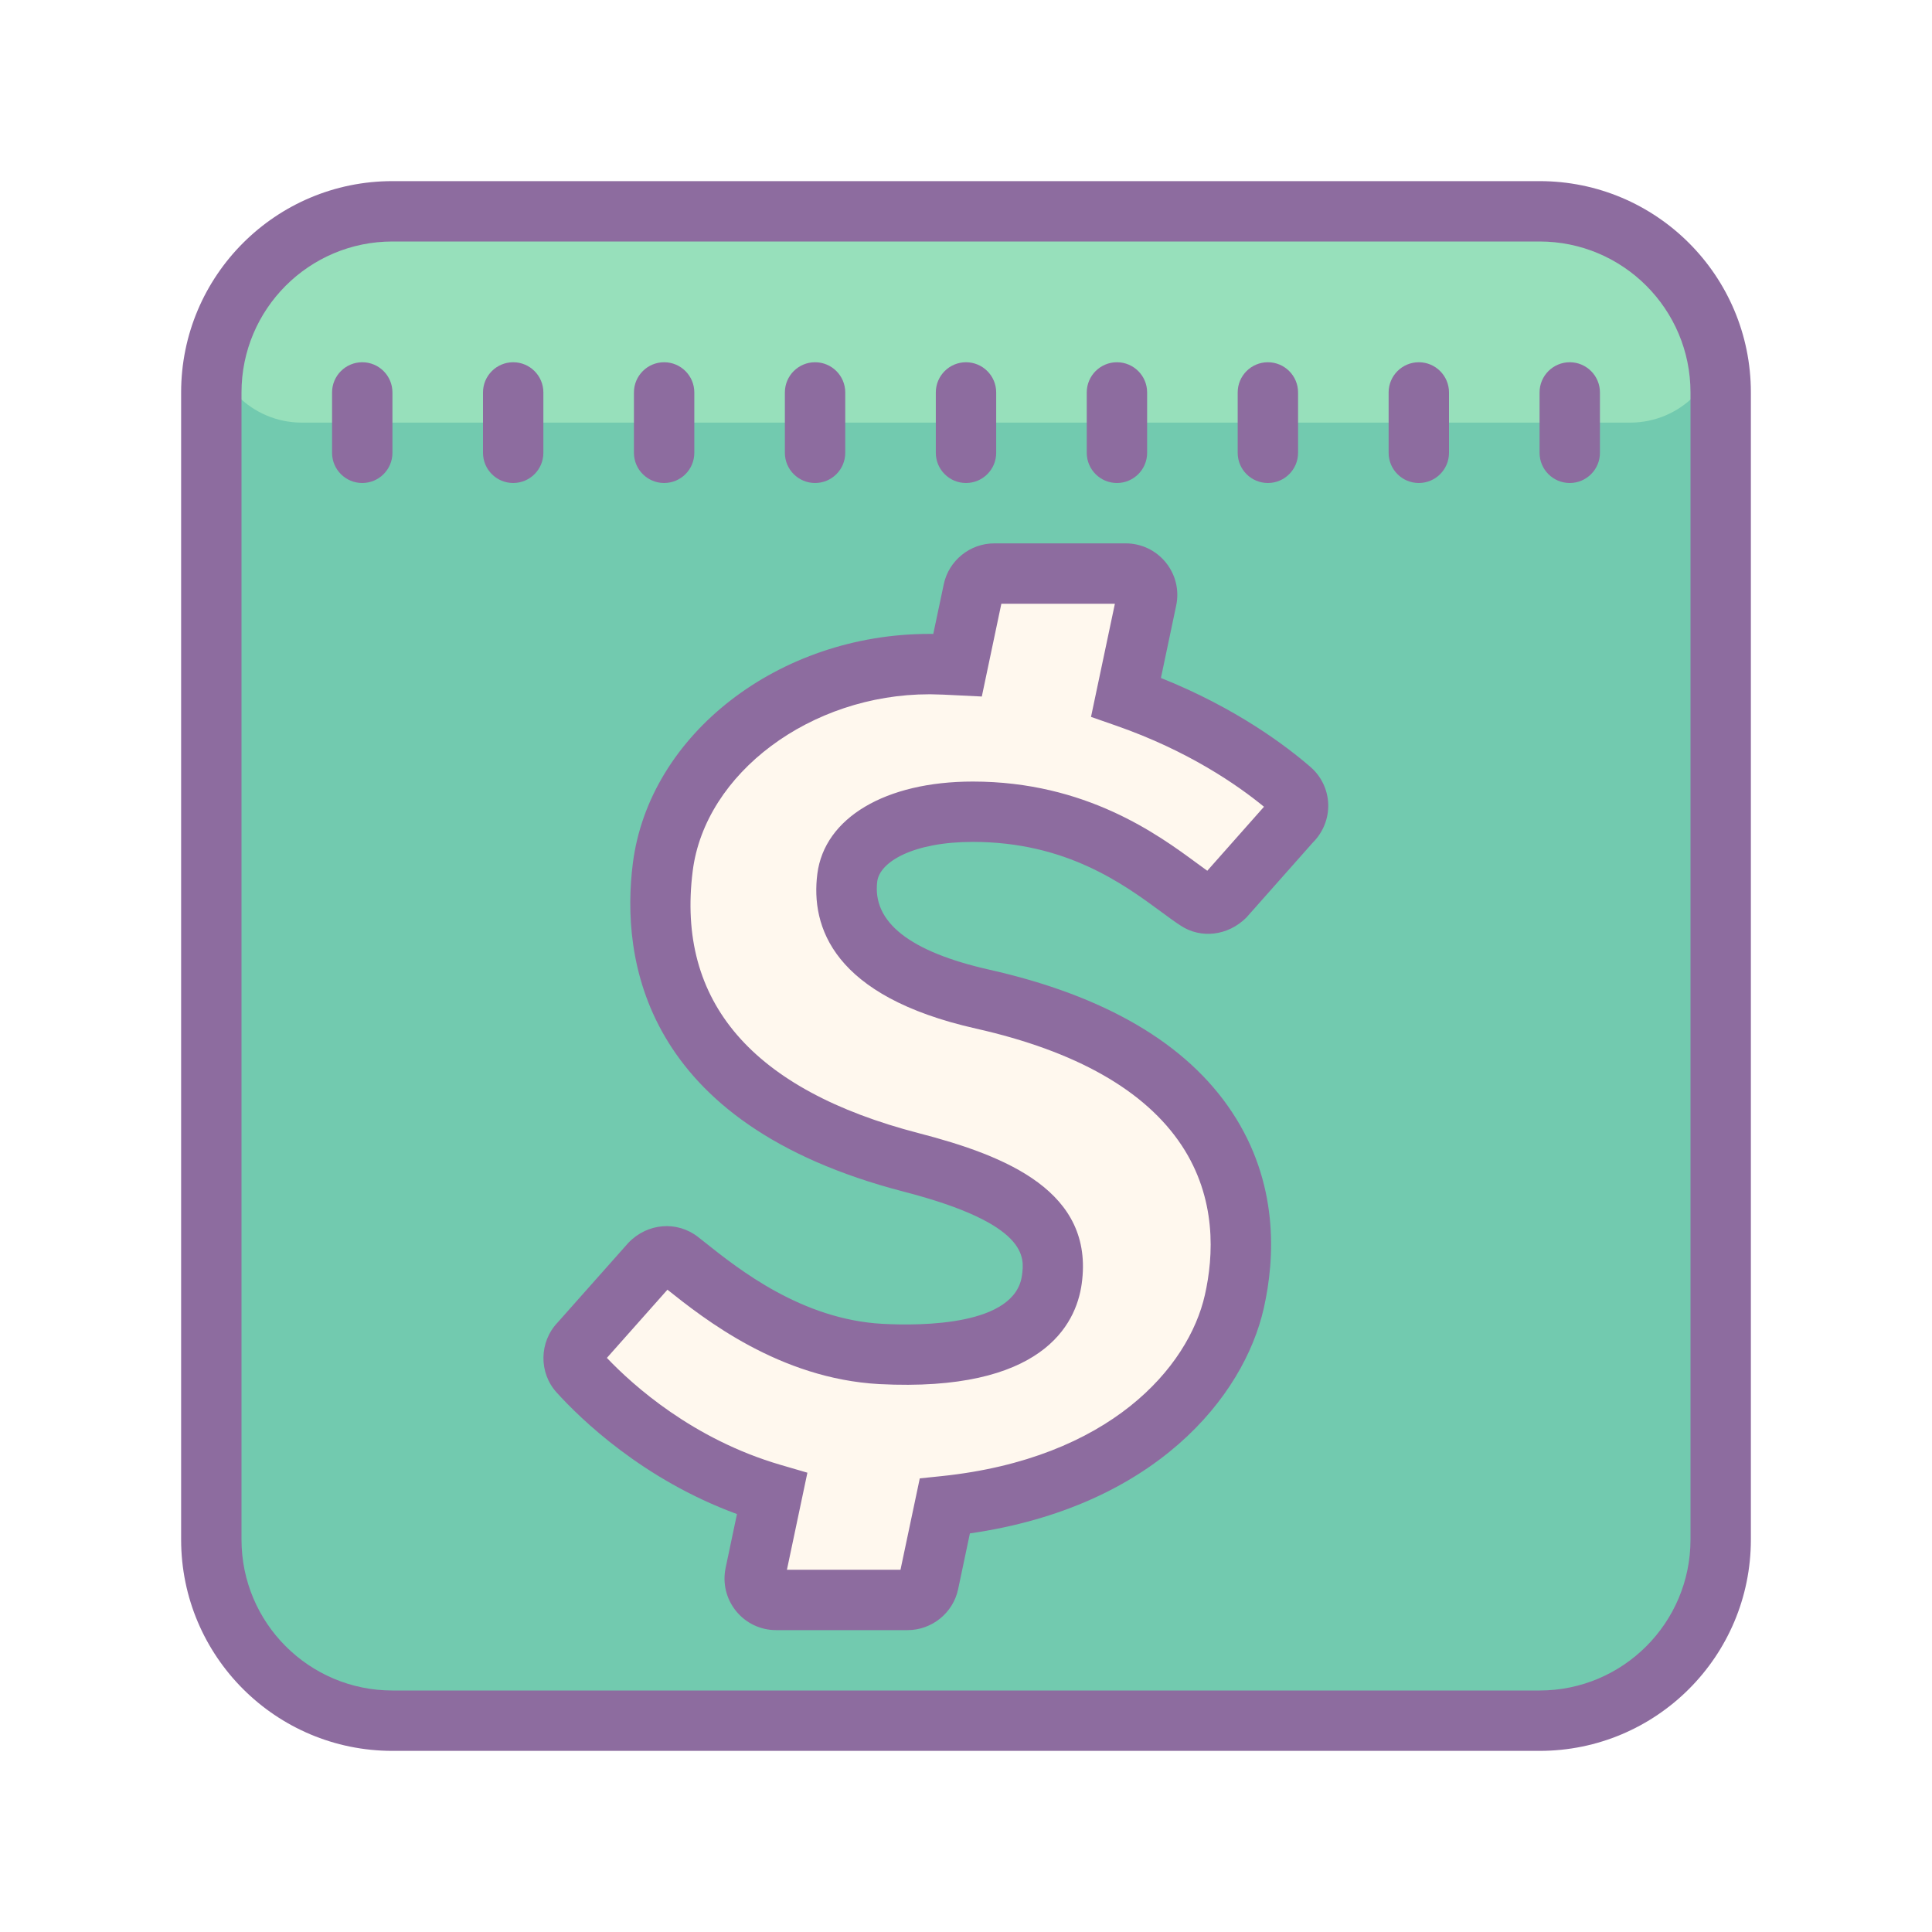
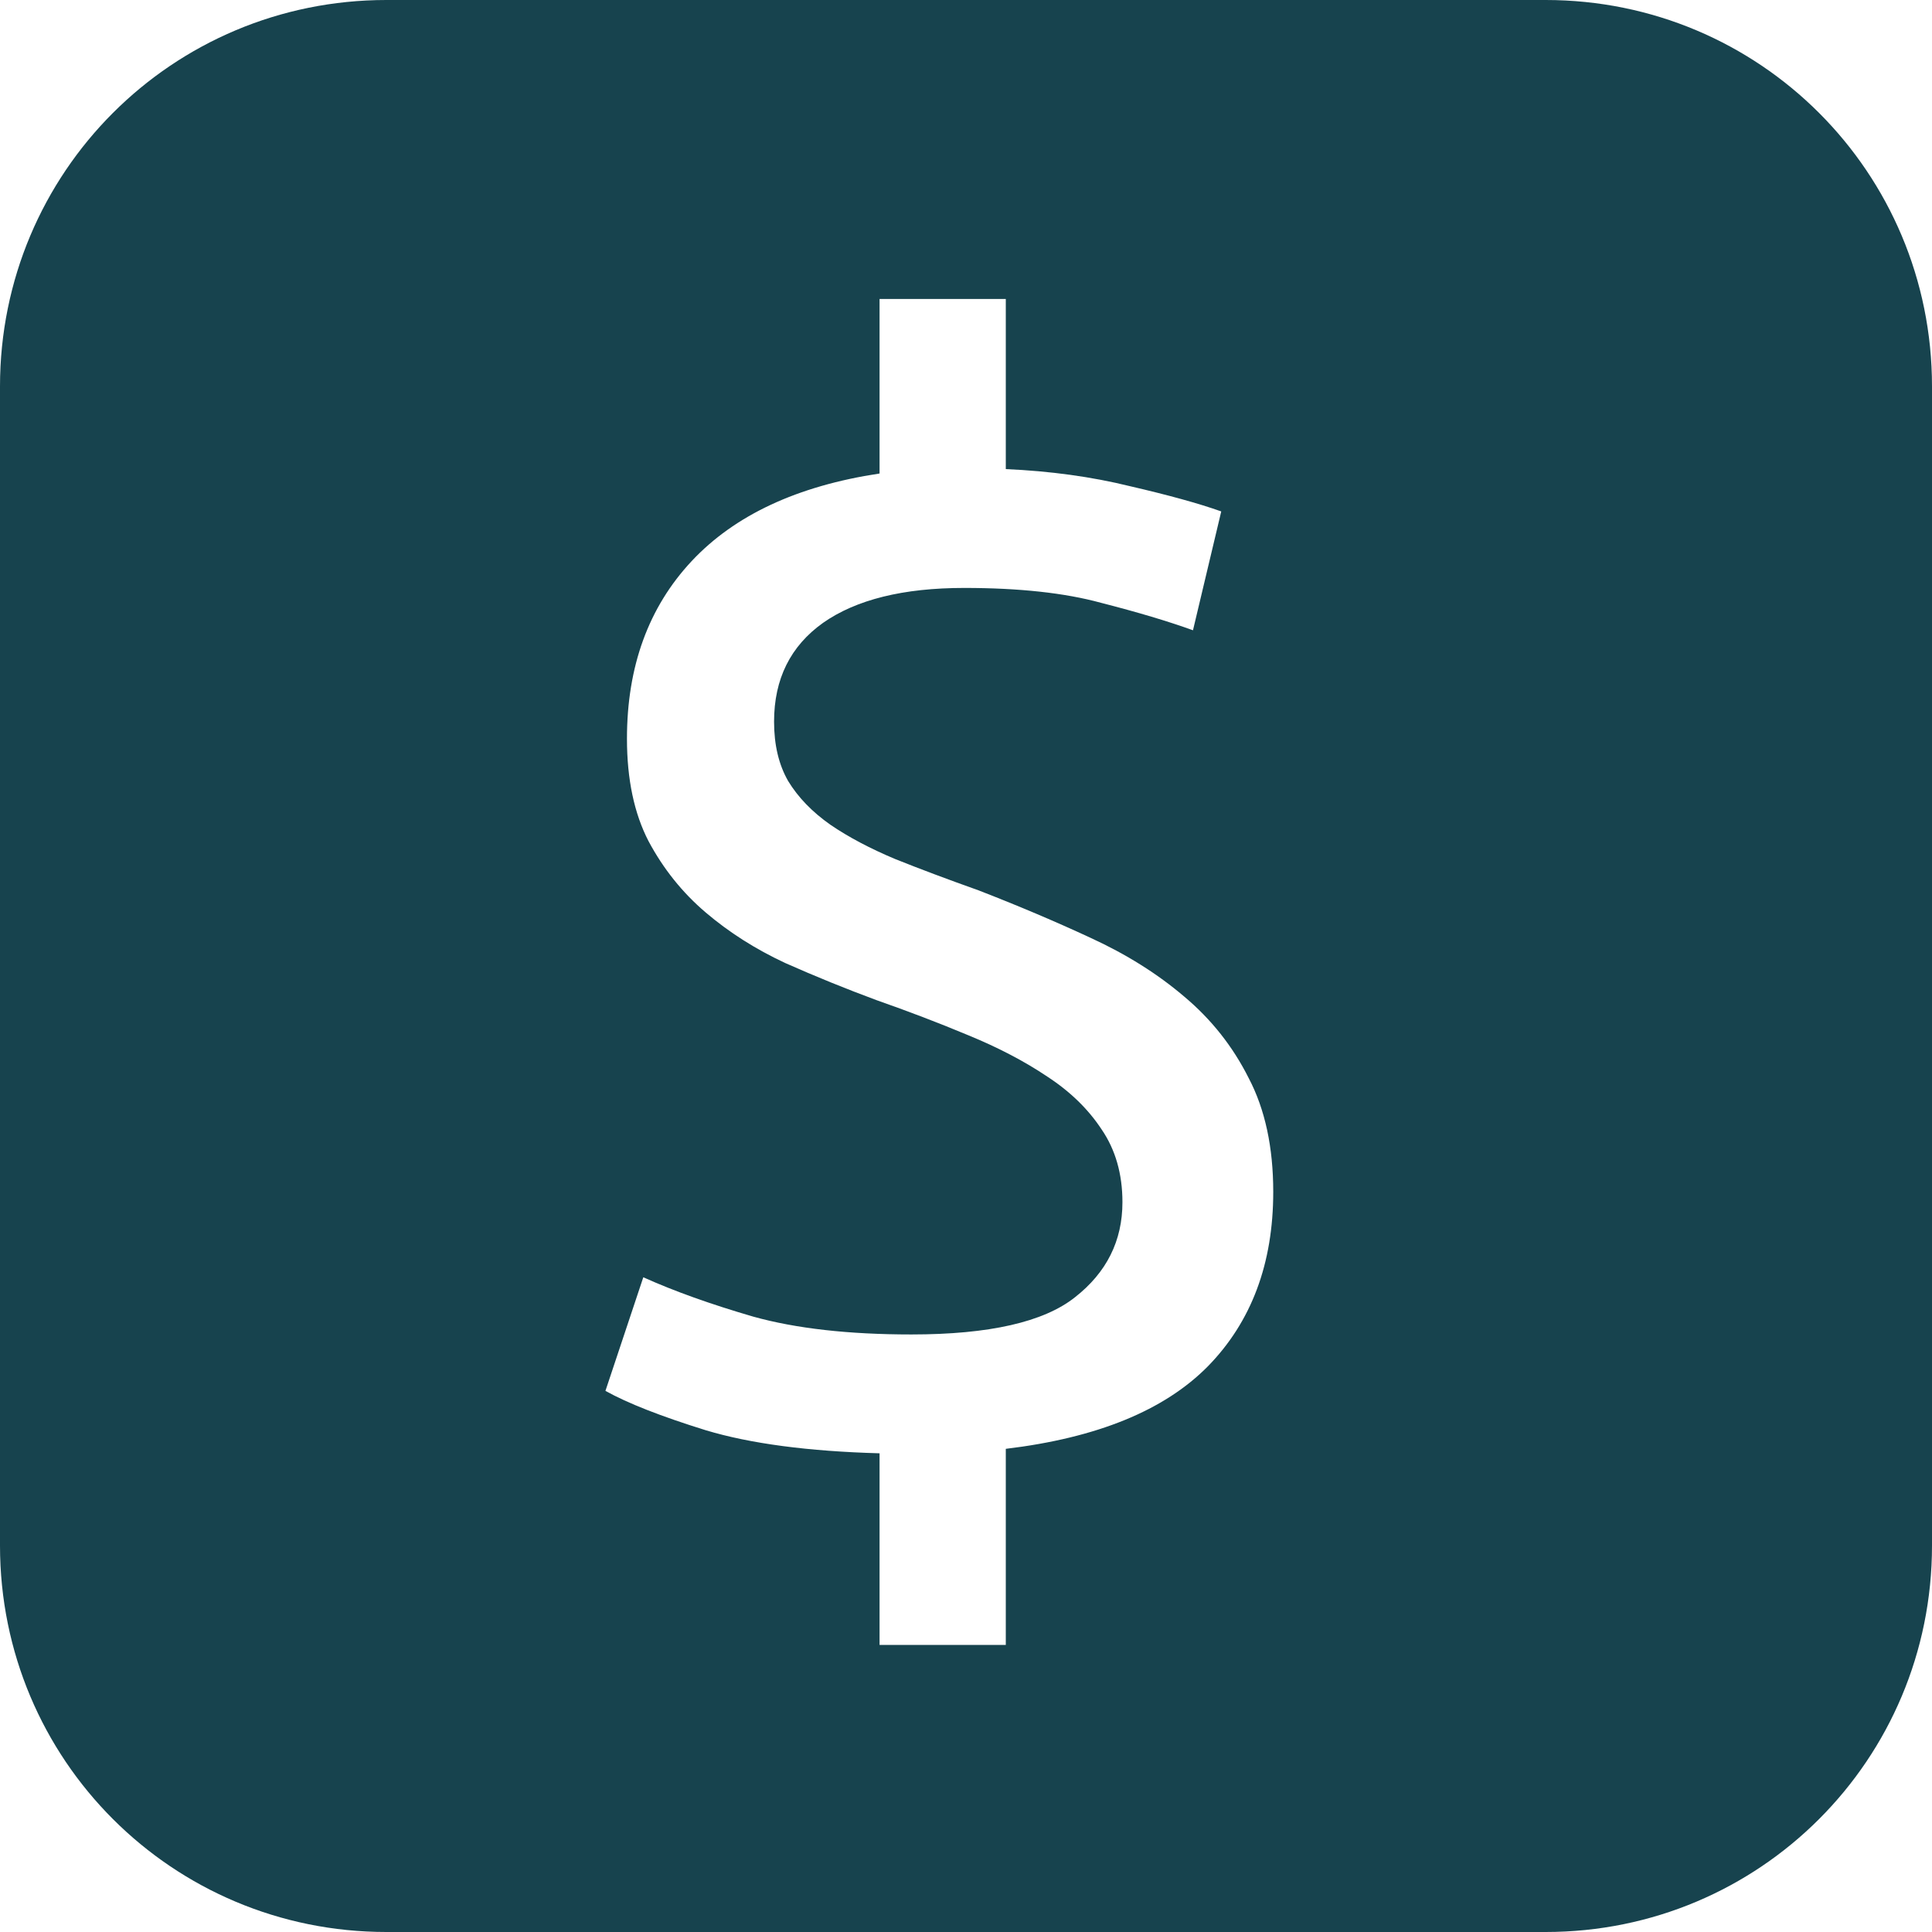
- <svg xmlns="http://www.w3.org/2000/svg" viewBox="0 0 64 64" width="64px" height="64px">
-   <path fill="#72caaf" d="M13,7h38c3.314,0,6,2.686,6,6v38c0,3.314-2.686,6-6,6H13c-3.314,0-6-2.686-6-6V13 C7,9.686,9.686,7,13,7z" />
-   <path fill="#97e0bb" d="M11,7h42c2.209,0,4,1.791,4,4l0,0c0,1.657-1.343,3-3,3H10c-1.657,0-3-1.343-3-3l0,0 C7,8.791,8.791,7,11,7z" />
-   <path fill="#8d6c9f" d="M51,6H13c-3.866,0-7,3.134-7,7v38c0,3.866,3.134,7,7,7h38c3.866,0,7-3.134,7-7V13 C58,9.134,54.866,6,51,6z M56,51c0,2.761-2.239,5-5,5H13c-2.761,0-5-2.239-5-5V13c0-2.761,2.239-5,5-5h38c2.761,0,5,2.239,5,5V51z" />
-   <path fill="#8d6c9f" d="M17,16c0.552,0,1-0.448,1-1v-2c0-0.552-0.448-1-1-1s-1,0.448-1,1v2C16,15.552,16.448,16,17,16z M12,12c-0.552,0-1,0.448-1,1v2c0,0.552,0.448,1,1,1s1-0.448,1-1v-2C13,12.448,12.552,12,12,12z M32,16c0.552,0,1-0.448,1-1v-2 c0-0.552-0.448-1-1-1s-1,0.448-1,1v2C31,15.552,31.448,16,32,16z M37,16c0.552,0,1-0.448,1-1v-2c0-0.552-0.448-1-1-1s-1,0.448-1,1v2 C36,15.552,36.448,16,37,16z M42,16c0.552,0,1-0.448,1-1v-2c0-0.552-0.448-1-1-1s-1,0.448-1,1v2C41,15.552,41.448,16,42,16z M47,16 c0.552,0,1-0.448,1-1v-2c0-0.552-0.448-1-1-1s-1,0.448-1,1v2C46,15.552,46.448,16,47,16z M52,12c-0.552,0-1,0.448-1,1v2 c0,0.552,0.448,1,1,1s1-0.448,1-1v-2C53,12.448,52.552,12,52,12z M22,16c0.552,0,1-0.448,1-1v-2c0-0.552-0.448-1-1-1s-1,0.448-1,1v2 C21,15.552,21.448,16,22,16z M27,16c0.552,0,1-0.448,1-1v-2c0-0.552-0.448-1-1-1s-1,0.448-1,1v2C26,15.552,26.448,16,27,16z" />
-   <path fill="#fff8ee" d="M32.225,26.889c4.04,0,6.303,2.203,7.438,2.941c0.277,0.18,0.642,0.136,0.876-0.096l2.246-2.532 c0.294-0.291,0.287-0.764-0.026-1.035c-0.852-0.739-2.684-2.106-5.459-3.072l0.683-3.241C38.078,19.414,37.74,19,37.29,19h-4.354 c-0.335,0-0.626,0.235-0.695,0.562l-0.52,2.47c-0.276-0.014-0.552-0.029-0.838-0.031c-4.538-0.045-8.452,2.958-8.928,6.728 c-0.453,3.583,0.868,7.872,8.233,9.779c4.122,1.068,4.867,2.359,4.655,3.883c-0.223,1.609-1.952,2.663-5.662,2.461 c-3.196-0.174-5.622-2.264-6.671-3.087c-0.288-0.225-0.695-0.194-0.947,0.071l-2.364,2.66c-0.259,0.271-0.267,0.688-0.016,0.964 c0.877,0.968,3.081,3.058,6.393,4.025l-0.561,2.66C24.923,52.586,25.26,53,25.711,53h4.354c0.335,0,0.626-0.235,0.695-0.562 l0.537-2.546c5.668-0.592,8.9-3.715,9.591-6.774c0.834-3.688-0.487-8.253-8.338-10.021c-3.543-0.798-4.7-2.293-4.482-4.022 C28.225,27.836,29.739,26.889,32.225,26.889z" />
-   <path fill="#8d6c9f" d="M30.065,54h-4.354c-0.519,0-1.003-0.23-1.329-0.633c-0.325-0.401-0.451-0.922-0.345-1.428 l0.376-1.784c-3.122-1.144-5.187-3.158-5.971-4.024c-0.599-0.656-0.585-1.68,0.034-2.326l2.338-2.633 c0.636-0.665,1.618-0.736,2.312-0.194l0.224,0.177c1.122,0.893,3.211,2.554,5.886,2.699c1.312,0.069,4.388,0.057,4.617-1.6 c0.082-0.596,0.236-1.704-3.915-2.779c-8.72-2.258-9.365-7.78-8.975-10.872c0.54-4.28,4.842-7.604,9.819-7.604 c0.045,0,0.091,0.002,0.134,0.001l0.347-1.644C31.427,18.571,32.131,18,32.936,18h4.354c0.519,0,1.004,0.231,1.33,0.635 c0.325,0.402,0.45,0.922,0.342,1.427l-0.505,2.397c2.484,0.992,4.148,2.249,4.958,2.951c0.355,0.308,0.568,0.754,0.584,1.224 c0.016,0.476-0.17,0.941-0.511,1.278l-2.201,2.484c-0.611,0.609-1.506,0.705-2.169,0.271c-0.188-0.121-0.404-0.279-0.651-0.462 c-1.254-0.922-3.149-2.316-6.241-2.316c-1.97,0-3.083,0.659-3.166,1.311c-0.17,1.345,1.078,2.328,3.709,2.921 c3.836,0.863,6.541,2.449,8.04,4.714c1.556,2.349,1.432,4.833,1.055,6.504c-0.664,2.936-3.611,6.573-9.735,7.457l-0.39,1.848 C31.574,53.429,30.87,54,30.065,54z M26.068,52h3.762l0.639-3.027l0.725-0.075c5.565-0.582,8.176-3.596,8.719-6 c0.292-1.29,0.395-3.198-0.771-4.958c-1.205-1.819-3.497-3.121-6.813-3.867c-4.743-1.069-5.475-3.376-5.254-5.123 c0.236-1.859,2.258-3.06,5.15-3.06c3.748,0,6.141,1.76,7.426,2.706c0.123,0.09,0.237,0.174,0.342,0.249l1.878-2.12 c-0.869-0.714-2.505-1.853-4.899-2.687l-0.831-0.29L36.932,20h-3.761l-0.647,3.073l-0.853-0.042 c-0.311-0.016-0.552-0.028-0.802-0.031c-0.029,0-0.059-0.001-0.087-0.001c-3.92,0-7.426,2.611-7.835,5.854 c-0.548,4.334,1.973,7.256,7.492,8.686c2.905,0.752,5.818,1.934,5.394,4.989c-0.189,1.366-1.325,3.598-6.706,3.322 c-3.307-0.181-5.811-2.167-7.017-3.127l-2.006,2.259c0.866,0.91,2.852,2.696,5.752,3.543l0.89,0.26L26.068,52z M19.956,45.15 l-0.009,0.01C19.95,45.157,19.953,45.153,19.956,45.15z M19.923,44.786c0,0.001,0.001,0.001,0.001,0.002 C19.924,44.787,19.923,44.787,19.923,44.786z M42.037,26.538c-0.001,0-0.002,0.001-0.003,0.003L42.037,26.538z M37.006,19.646 L37.006,19.646L37.006,19.646z" />
+ <svg xmlns="http://www.w3.org/2000/svg" width="35" height="35" viewBox="0 0 35 35" fill="none">
+   <path fill-rule="evenodd" clip-rule="evenodd" d="M7 0C3.122 0 0 3.122 0 7V28C0 31.878 3.122 35 7 35H28C31.878 35 35 31.878 35 28V7C35 3.122 31.878 0 28 0H7ZM19.473 23.502C18.908 23.95 17.921 24.175 16.512 24.175C15.373 24.175 14.418 24.067 13.646 23.852C12.874 23.627 12.211 23.39 11.654 23.139L10.968 25.197C11.372 25.422 11.977 25.659 12.785 25.91C13.592 26.153 14.642 26.292 15.934 26.328V29.799H18.221V26.247C19.872 26.049 21.092 25.552 21.881 24.753C22.671 23.946 23.066 22.892 23.066 21.591C23.066 20.784 22.918 20.097 22.622 19.532C22.334 18.958 21.944 18.465 21.451 18.052C20.966 17.639 20.401 17.285 19.755 16.989C19.118 16.693 18.441 16.406 17.723 16.128C17.167 15.93 16.665 15.742 16.216 15.562C15.768 15.374 15.377 15.168 15.046 14.943C14.714 14.71 14.458 14.445 14.278 14.149C14.108 13.853 14.023 13.495 14.023 13.073C14.023 12.301 14.319 11.705 14.911 11.283C15.512 10.862 16.364 10.651 17.468 10.651C18.463 10.651 19.289 10.741 19.944 10.92C20.608 11.09 21.164 11.256 21.612 11.418L22.124 9.265C21.72 9.121 21.168 8.969 20.468 8.807C19.778 8.637 19.029 8.534 18.221 8.498V5.416H15.934V8.578C14.444 8.803 13.31 9.332 12.529 10.166C11.749 11.001 11.358 12.073 11.358 13.383C11.358 14.118 11.489 14.737 11.749 15.239C12.018 15.742 12.363 16.172 12.785 16.531C13.207 16.89 13.686 17.195 14.225 17.446C14.772 17.689 15.324 17.913 15.88 18.119C16.445 18.317 16.997 18.527 17.535 18.752C18.082 18.976 18.562 19.227 18.975 19.505C19.387 19.774 19.715 20.093 19.957 20.461C20.208 20.828 20.334 21.268 20.334 21.779C20.334 22.479 20.047 23.053 19.473 23.502Z" fill="#17434E" />
</svg>
